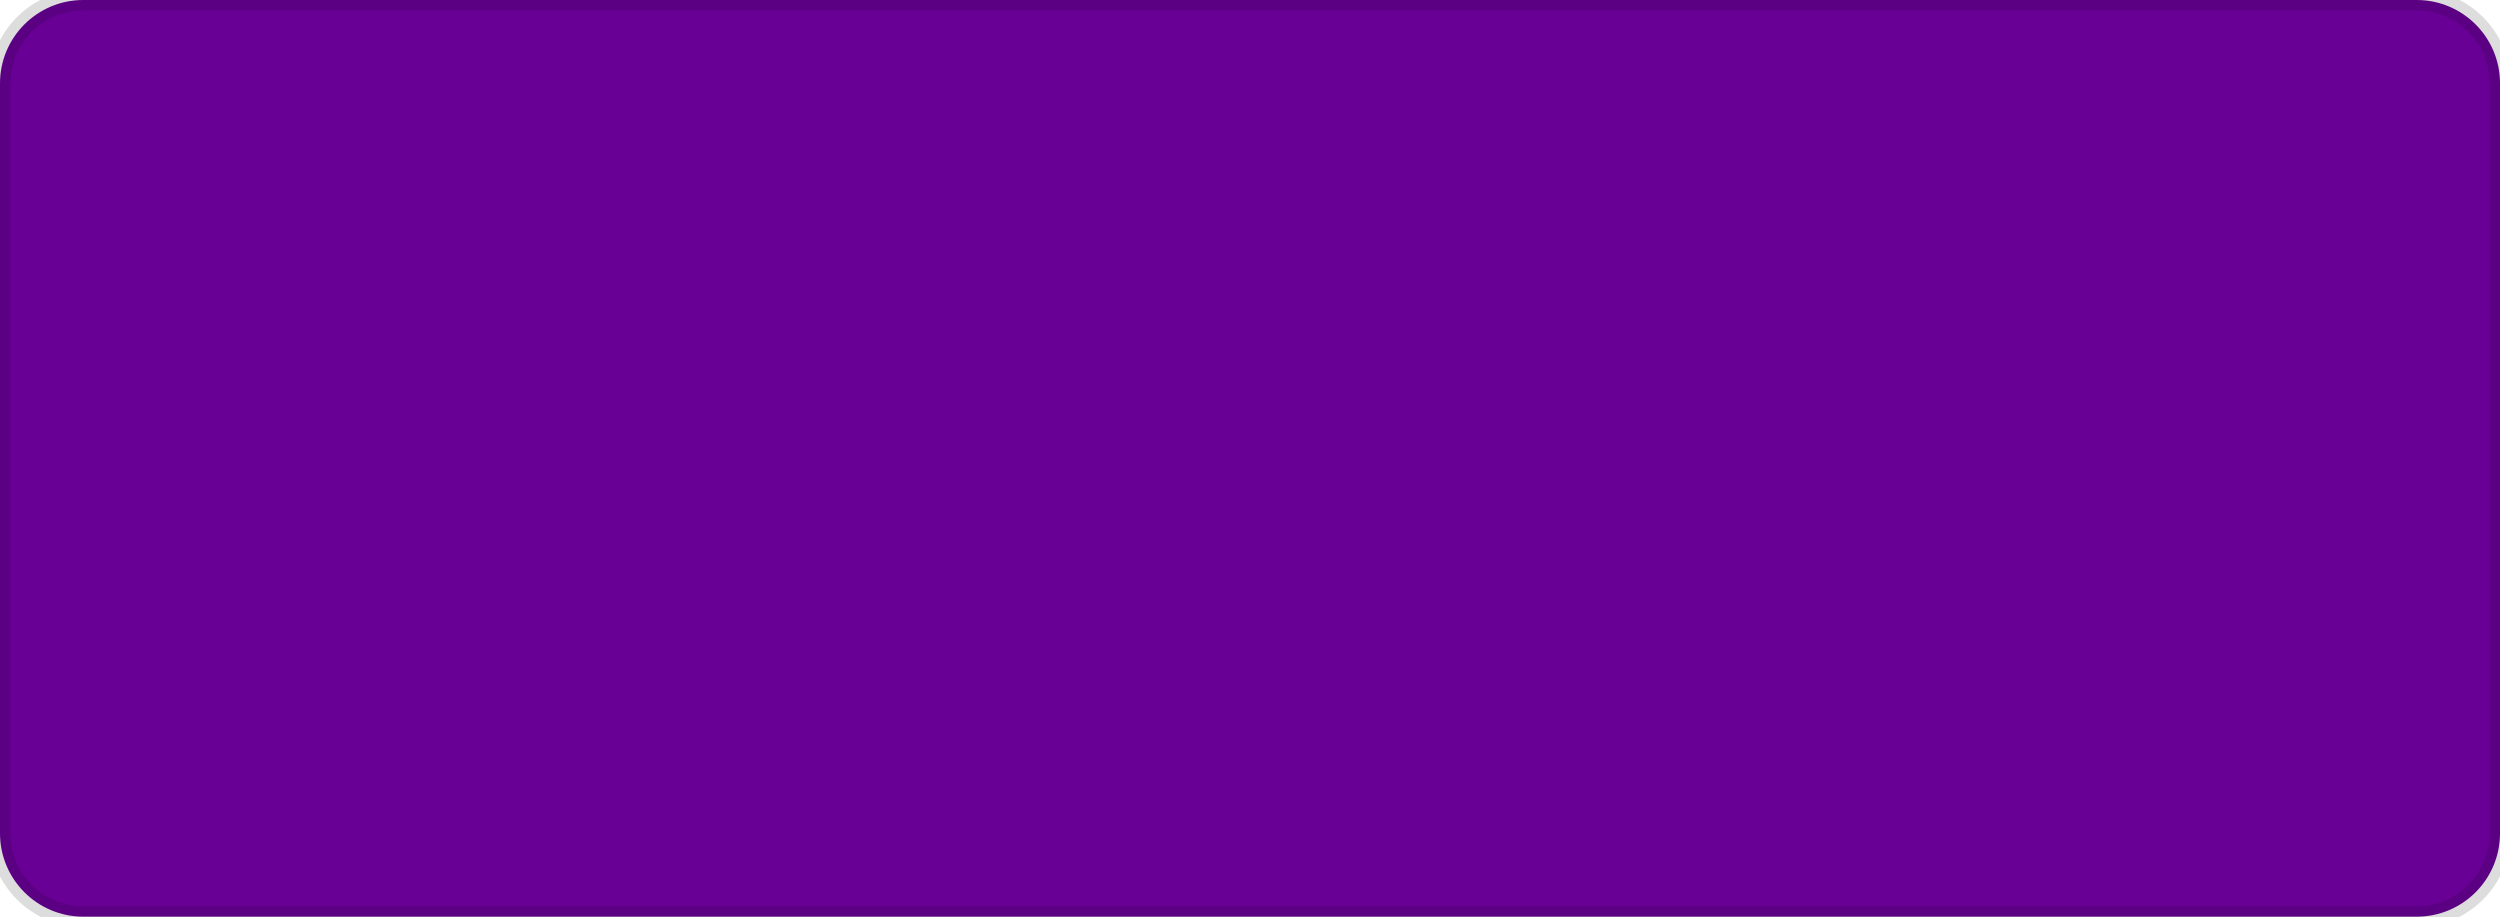
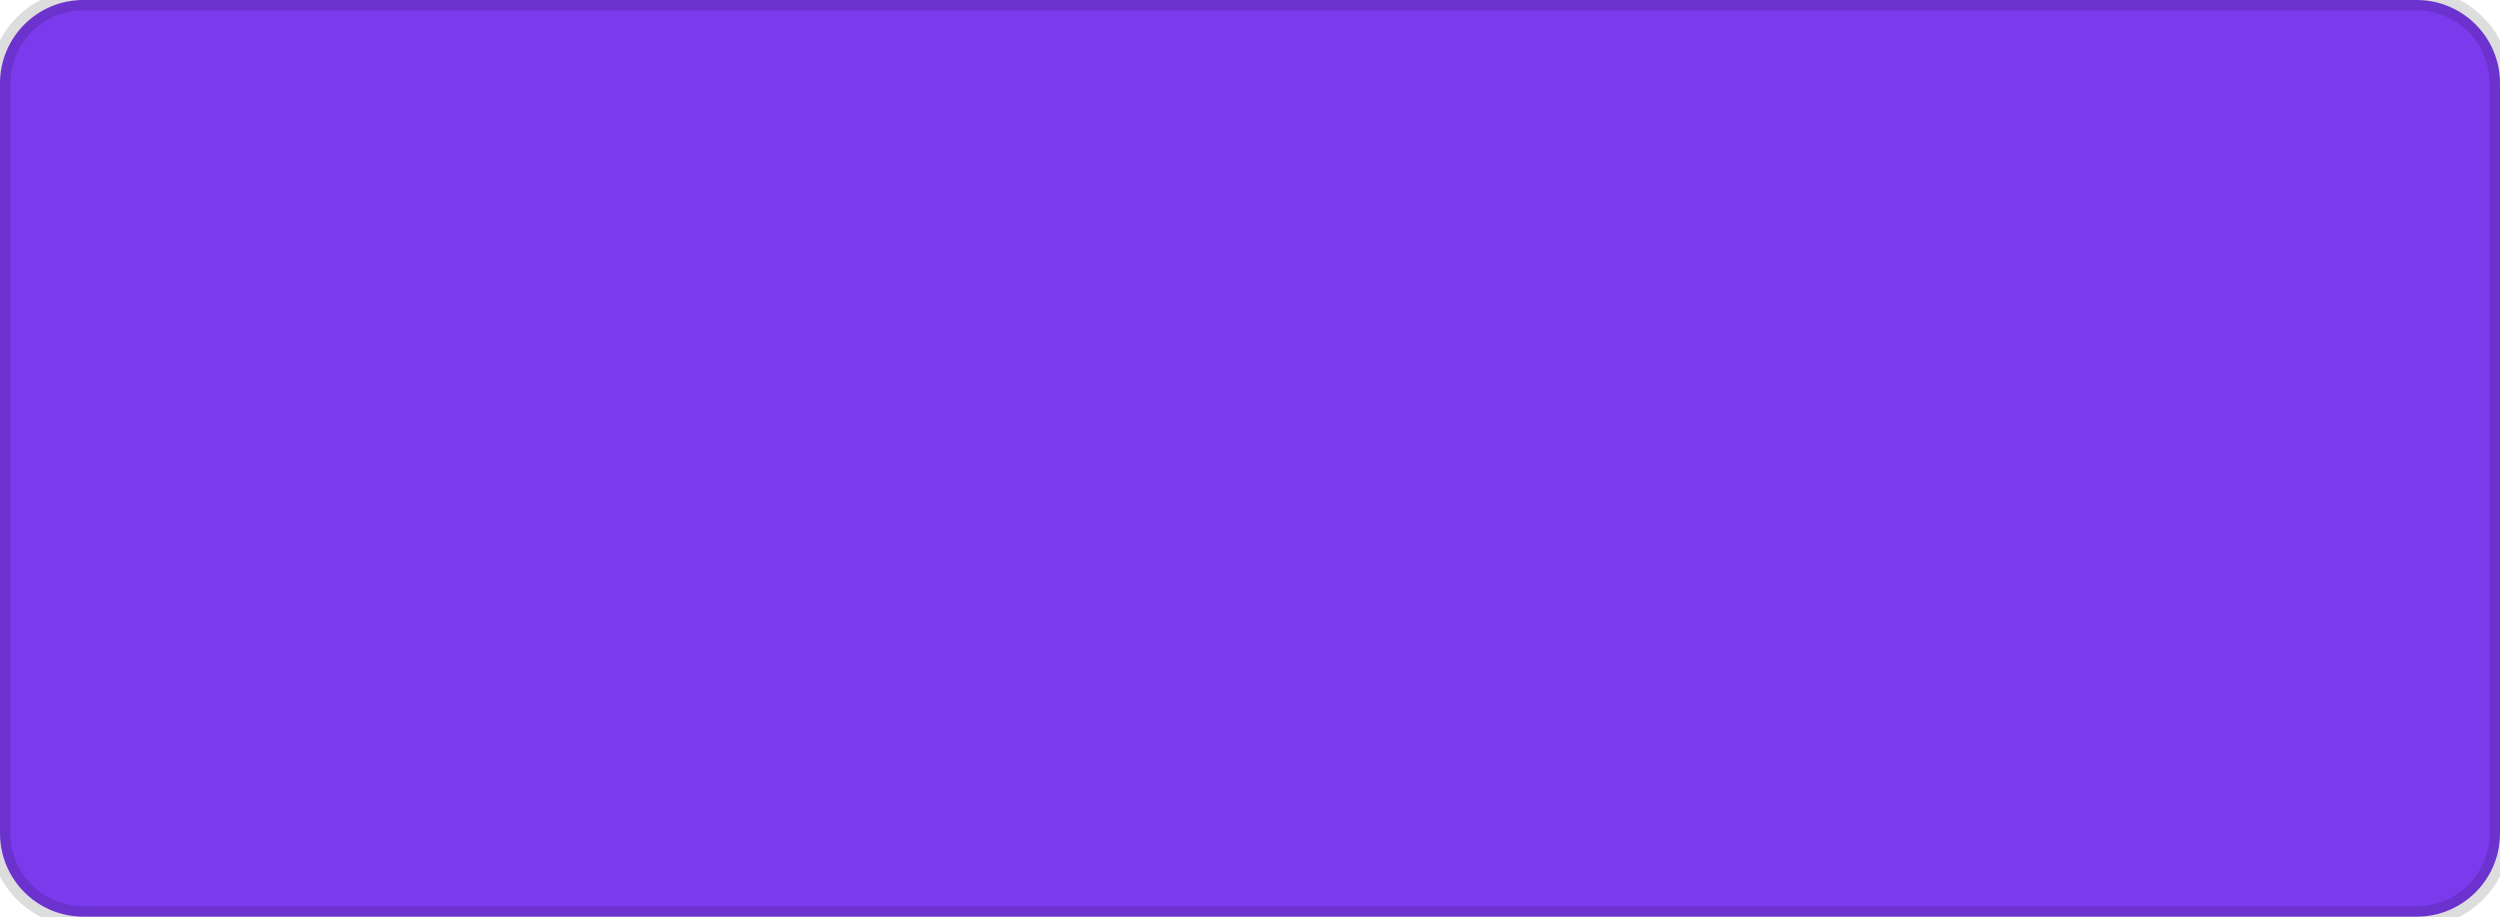
- <svg xmlns="http://www.w3.org/2000/svg" width="120" height="44" viewBox="0 0 120 44" role="img" aria-label="--category #690096">
-   <rect width="120" height="44" rx="4" fill="#690096" stroke="#00000022" stroke-width="1" />
+ <svg xmlns="http://www.w3.org/2000/svg" width="120" height="44" viewBox="0 0 120 44" role="img" aria-label="--category #7c3aed">
+   <rect width="120" height="44" rx="4" fill="#7c3aed" stroke="#00000022" stroke-width="1" />
</svg>
